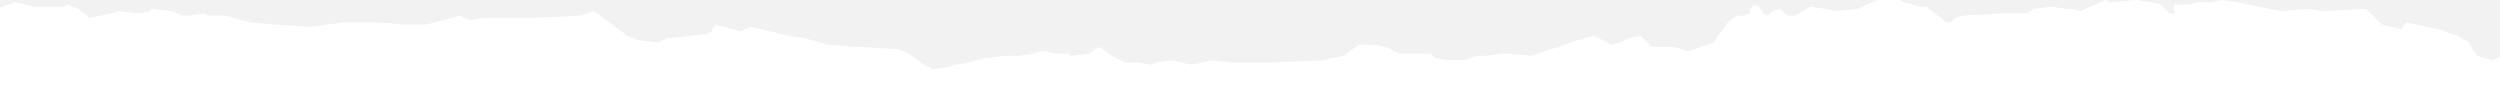
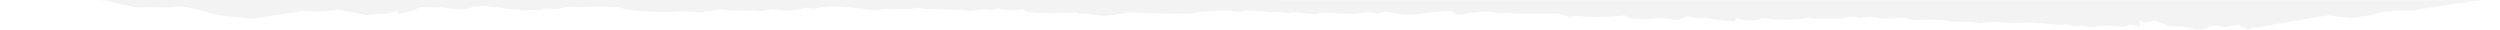
- <svg xmlns="http://www.w3.org/2000/svg" width="1120" height="48" viewBox="0 0 1120 48" fill="none">
-   <path d="M1200 48H1204L1205 47L1211 44L1216 40L1218 39H1221L1231 40L1236 38L1243 35H1251L1254 37H1271L1282 34L1285 35L1289 36L1290 35L1299 36L1303 37L1311 39L1321 44L1328 43L1331 41H1338L1343 40H1345L1350 39L1356 38L1359 35L1368 29L1372 3V0H-28L-27 3L-26 6L-24 9L-16 11L-12 10L-8 7L-6 6L1 3L4 2L7 1L15 3H29L30 2L35 4L39 7L40 8L50 6L53 5L63 6L67 5L68 4L77 5L82 7H84L91 6L94 7H101L112 10L123 11L139 12L154 10H168L182 11H191L206 7L208 8L211 9L216 8H240L259 7H260L266 5L269 7L273 10L281 16L286 18L295 19L299 17H301L310 16L317 15L319 14V13L321 11L328 13L332 14L336 12L341 13L353 16L360 17L371 20L383 21H385L402 22L407 24L414 29L418 31L425 30L428 29L434 28L441 26L451 25H456L463 24L466 23H468L473 24H478L480 25L488 24L492 21L494 22L498 25L504 28H510L516 29L518 28L525 27L529 28L534 29L543 27L552 28H570L592 27L602 25L606 22L609 20H615L621 21L627 24H641L643 26L648 27H656L662 25H666L673 24H675L686 25L698 21L704 19L710 17L714 16L722 20L726 19L730 17L735 16L736 17L740 21H750L756 23L768 19L769 17L772 13L774 10L778 7H781L784 6V4L786 2L788 3L790 6L792 7L794 5L797 4L801 7H804L811 3L818 4L822 5L832 4L839 1L841 0H851L853 1L860 3H863L872 10H874L876 8L880 7L897 6H908L911 4L919 3L926 4H929L932 5L939 2L941 1L943 0L945 1L957 0L964 1L968 2L972 6H974V2H981L985 1H991L995 0L1002 1L1022 5L1034 4L1040 5L1058 4H1060L1063 7L1067 11L1076 13L1078 10L1082 11H1083L1087 12L1092 13L1101 16L1106 19L1109 24L1110 25L1113 26L1117 27L1121 25L1123 26V27L1125 28L1129 26L1132 27L1139 33L1142 34L1146 36L1150 40L1158 42H1160L1169 40L1174 39L1192 44L1200 48Z" fill="#F2F2F2" />
+ <svg xmlns="http://www.w3.org/2000/svg" width="1599" height="19" viewBox="0 0 1599 19" fill="none">
+   <path d="M1599 0.126H1588.88C1581.76 0.126 1542.66 6.983 1542.16 6.858C1539.41 6.103 1520.17 7.361 1517.3 9.437C1517.3 9.437 1505.06 11.513 1504.43 11.513C1502.81 11.513 1488.69 9.626 1488.19 9.94C1487.32 10.381 1470.96 12.268 1470.96 13.275C1468.08 12.457 1444.47 18.182 1441.72 17.49C1440.47 17.993 1438.98 18.434 1437.6 19C1435.35 17.805 1433.48 16.861 1431.73 15.917C1428.36 16.421 1425.73 16.798 1422.86 17.238C1422.24 17.175 1421.61 17.05 1420.99 16.924C1415.99 16.106 1414.37 16.295 1411.87 17.742C1409.74 19.063 1405.25 19.126 1401.75 18.245C1399.25 17.616 1396 16.609 1393.63 16.798C1388.01 17.238 1386.13 16.106 1383.51 15.162C1381.64 14.47 1379.64 13.841 1377.76 13.212C1375.51 13.715 1373.39 13.967 1371.14 14.47C1370.77 13.967 1370.27 13.652 1370.14 13.212C1369.52 13.212 1369.14 13.212 1368.64 13.275V16.798C1366.15 16.295 1364.27 16.043 1362.65 15.666C1361.02 16.169 1359.77 16.672 1358.28 17.175C1351.9 16.421 1345.66 15.917 1339.16 17.113C1338.16 17.301 1336.41 17.301 1335.41 17.175C1333.92 16.987 1332.67 16.546 1331.29 16.169C1329.79 16.358 1328.42 16.672 1326.55 16.861C1324.42 16.169 1322.8 15.036 1318.43 15.854C1317.43 16.043 1315.55 15.791 1314.05 15.666C1309.06 15.162 1304.31 14.785 1299.19 14.407C1297.31 14.281 1295.44 14.533 1293.32 14.596C1292.07 14.659 1291.07 14.722 1289.82 14.722C1282.32 14.911 1275.08 13.275 1267.58 14.659C1266.96 14.785 1265.96 14.785 1265.33 14.722C1260.59 13.715 1254.97 13.967 1249.72 13.904C1248.47 13.904 1246.97 13.589 1245.85 13.338C1243.6 12.834 1233.98 12.394 1231.48 12.646C1225.86 13.149 1221.36 12.834 1218.86 11.199C1202.87 12.205 1202.87 12.205 1197.5 10.633C1194.63 10.884 1190.01 11.639 1188.63 11.325C1182.76 9.815 1179.89 11.199 1176.39 12.205C1170.14 11.513 1162.9 12.709 1156.65 11.325C1147.53 13.023 1138.04 13.023 1128.04 11.45C1121.8 13.778 1116.05 13.841 1110.81 11.45C1110.43 12.268 1109.93 13.023 1109.56 13.841C1105.43 13.338 1101.94 13.149 1098.81 12.709C1095.44 12.268 1091.32 11.262 1089.44 11.513C1084.2 12.331 1082.82 10.381 1078.2 10.633C1076.95 11.199 1075.33 12.017 1073.2 12.834C1071.58 12.646 1069.71 12.394 1068.21 12.205C1063.83 11.513 1059.71 10.947 1055.34 12.205C1054.72 12.394 1053.09 12.331 1051.84 12.268C1048.72 12.142 1045.85 11.828 1042.47 11.702C1041.47 11.136 1040.35 10.507 1039.6 9.877C1028.98 10.569 1019.11 11.513 1008.74 10.129C1008.37 10.066 1007.24 10.192 1006.62 10.318C1003.75 11.073 1002 10.507 1000.25 9.815C998.75 9.374 996.877 8.682 995.253 8.682C986.133 8.556 976.764 8.934 967.645 8.493C963.897 8.305 959.15 8.682 956.402 8.053C952.279 7.109 948.907 7.487 945.034 7.738C941.661 7.99 938.788 8.305 936.165 9.06C933.666 9.689 930.793 9.374 930.418 8.368C930.043 7.424 928.169 6.921 925.796 7.046C921.674 7.55 917.301 7.235 913.304 8.179C907.307 9.5 900.062 9.877 892.942 8.619C890.818 8.179 888.819 7.99 886.695 7.613C886.321 7.55 885.696 7.55 884.822 7.55C883.323 7.99 881.948 8.305 880.449 8.745C877.951 7.613 874.703 7.613 871.58 8.179C868.082 8.682 864.584 8.997 860.587 8.745C857.214 8.556 853.716 8.43 850.218 8.305C847.72 8.242 844.597 7.801 842.973 8.871C842.723 9.06 841.099 9.123 840.224 9.06C835.602 8.619 831.105 8.116 826.483 7.676C826.233 7.864 825.858 7.99 825.858 8.116C825.609 8.305 825.609 8.619 825.609 8.619C823.36 8.305 820.987 7.864 818.613 7.738C816.364 7.613 812.742 8.179 811.368 7.801C806.621 6.606 801.249 7.046 796.002 6.606C793.254 8.179 793.254 8.179 788.757 7.172C787.882 6.983 786.883 6.858 785.883 6.858C782.136 6.921 778.263 6.983 774.516 7.172C771.143 7.361 767.52 7.487 765.022 8.053C762.523 8.619 760.274 8.871 757.401 8.808C751.655 8.682 745.784 8.619 740.037 8.493C734.666 8.368 729.294 8.242 722.173 7.99C720.05 8.305 716.302 8.745 712.804 9.374C708.182 10.255 703.935 10.255 699.313 9.311C697.189 8.871 693.691 8.305 692.442 8.556C688.32 9.437 690.318 7.738 688.694 7.864C686.446 8.053 684.072 8.43 682.323 8.305C677.701 8.053 673.454 8.43 668.832 8.368C662.586 8.305 656.339 8.368 654.341 5.788C648.095 7.298 642.973 6.417 638.101 5.474C636.477 5.977 635.353 6.354 634.603 6.669C632.479 6.354 630.855 5.851 629.356 5.977C625.983 6.166 623.11 6.669 620.237 7.109C618.988 6.858 617.739 6.48 616.489 6.417C610.118 6.166 603.622 6.166 597.376 5.851C594.878 5.725 591.13 6.166 589.132 5.159C588.757 4.97 585.634 4.907 585.009 5.159C582.261 6.354 578.638 5.914 575.015 5.788C570.893 5.599 566.771 5.474 562.773 6.228C560.899 6.543 557.776 6.732 556.152 6.354C550.406 5.159 544.285 4.719 537.539 4.278C530.543 3.775 525.296 4.593 520.175 5.662C518.051 5.033 516.052 4.656 513.304 5.411C507.308 7.298 500.687 6.732 493.816 5.851C490.318 6.354 486.945 7.927 481.824 6.606C474.828 7.109 467.957 7.046 461.336 5.977C460.462 5.851 458.838 5.914 458.463 6.103C456.34 6.732 454.091 7.235 450.968 7.109C449.469 8.682 445.971 7.676 443.348 7.613C440.225 7.613 436.977 6.983 434.478 7.298C431.355 7.738 428.232 7.55 425.359 7.801C421.861 8.053 417.864 7.298 414.116 7.298C407.495 7.109 401.624 6.417 396.752 5.033C395.753 4.781 394.628 4.467 393.629 4.467C388.882 4.278 384.135 4.026 379.263 4.215C374.641 4.404 370.143 4.656 365.396 4.278C364.147 4.215 362.523 4.593 361.274 4.844C358.151 5.474 355.278 6.04 351.155 5.536C348.407 5.285 345.909 5.536 346.408 6.669C343.535 6.606 340.162 6.166 337.539 6.48C335.04 6.732 333.791 7.046 331.917 6.166C331.043 5.851 327.92 6.103 326.171 5.851C320.924 5.285 316.052 4.341 310.806 3.964C308.057 3.775 303.935 3.775 301.436 4.781C297.064 6.417 294.816 6.291 287.695 5.348C286.071 5.159 284.197 4.844 282.323 4.781C278.201 4.656 273.829 4.593 268.832 4.467C266.333 6.291 261.337 7.738 254.466 8.871V6.921C248.844 9.311 240.974 8.808 234.353 9.689C228.732 8.556 223.11 7.55 216.115 6.228C209.869 6.858 204.122 8.179 197.002 6.983C195.753 6.795 193.004 6.921 192.005 7.235C188.007 8.43 182.636 8.43 178.264 9.248C173.017 10.255 167.27 11.073 161.649 11.891C160.15 12.079 146.908 10.381 145.409 10.381C137.164 10.381 120.05 3.146 113.429 4.215C105.809 5.474 97.189 4.089 88.32 4.844C78.201 3.397 69.207 0.315 63.585 0L0 0L1599 0.126ZM215.99 6.417C216.115 6.417 216.365 6.417 215.99 6.417V6.417Z" fill="#F3F3F3" />
</svg>
